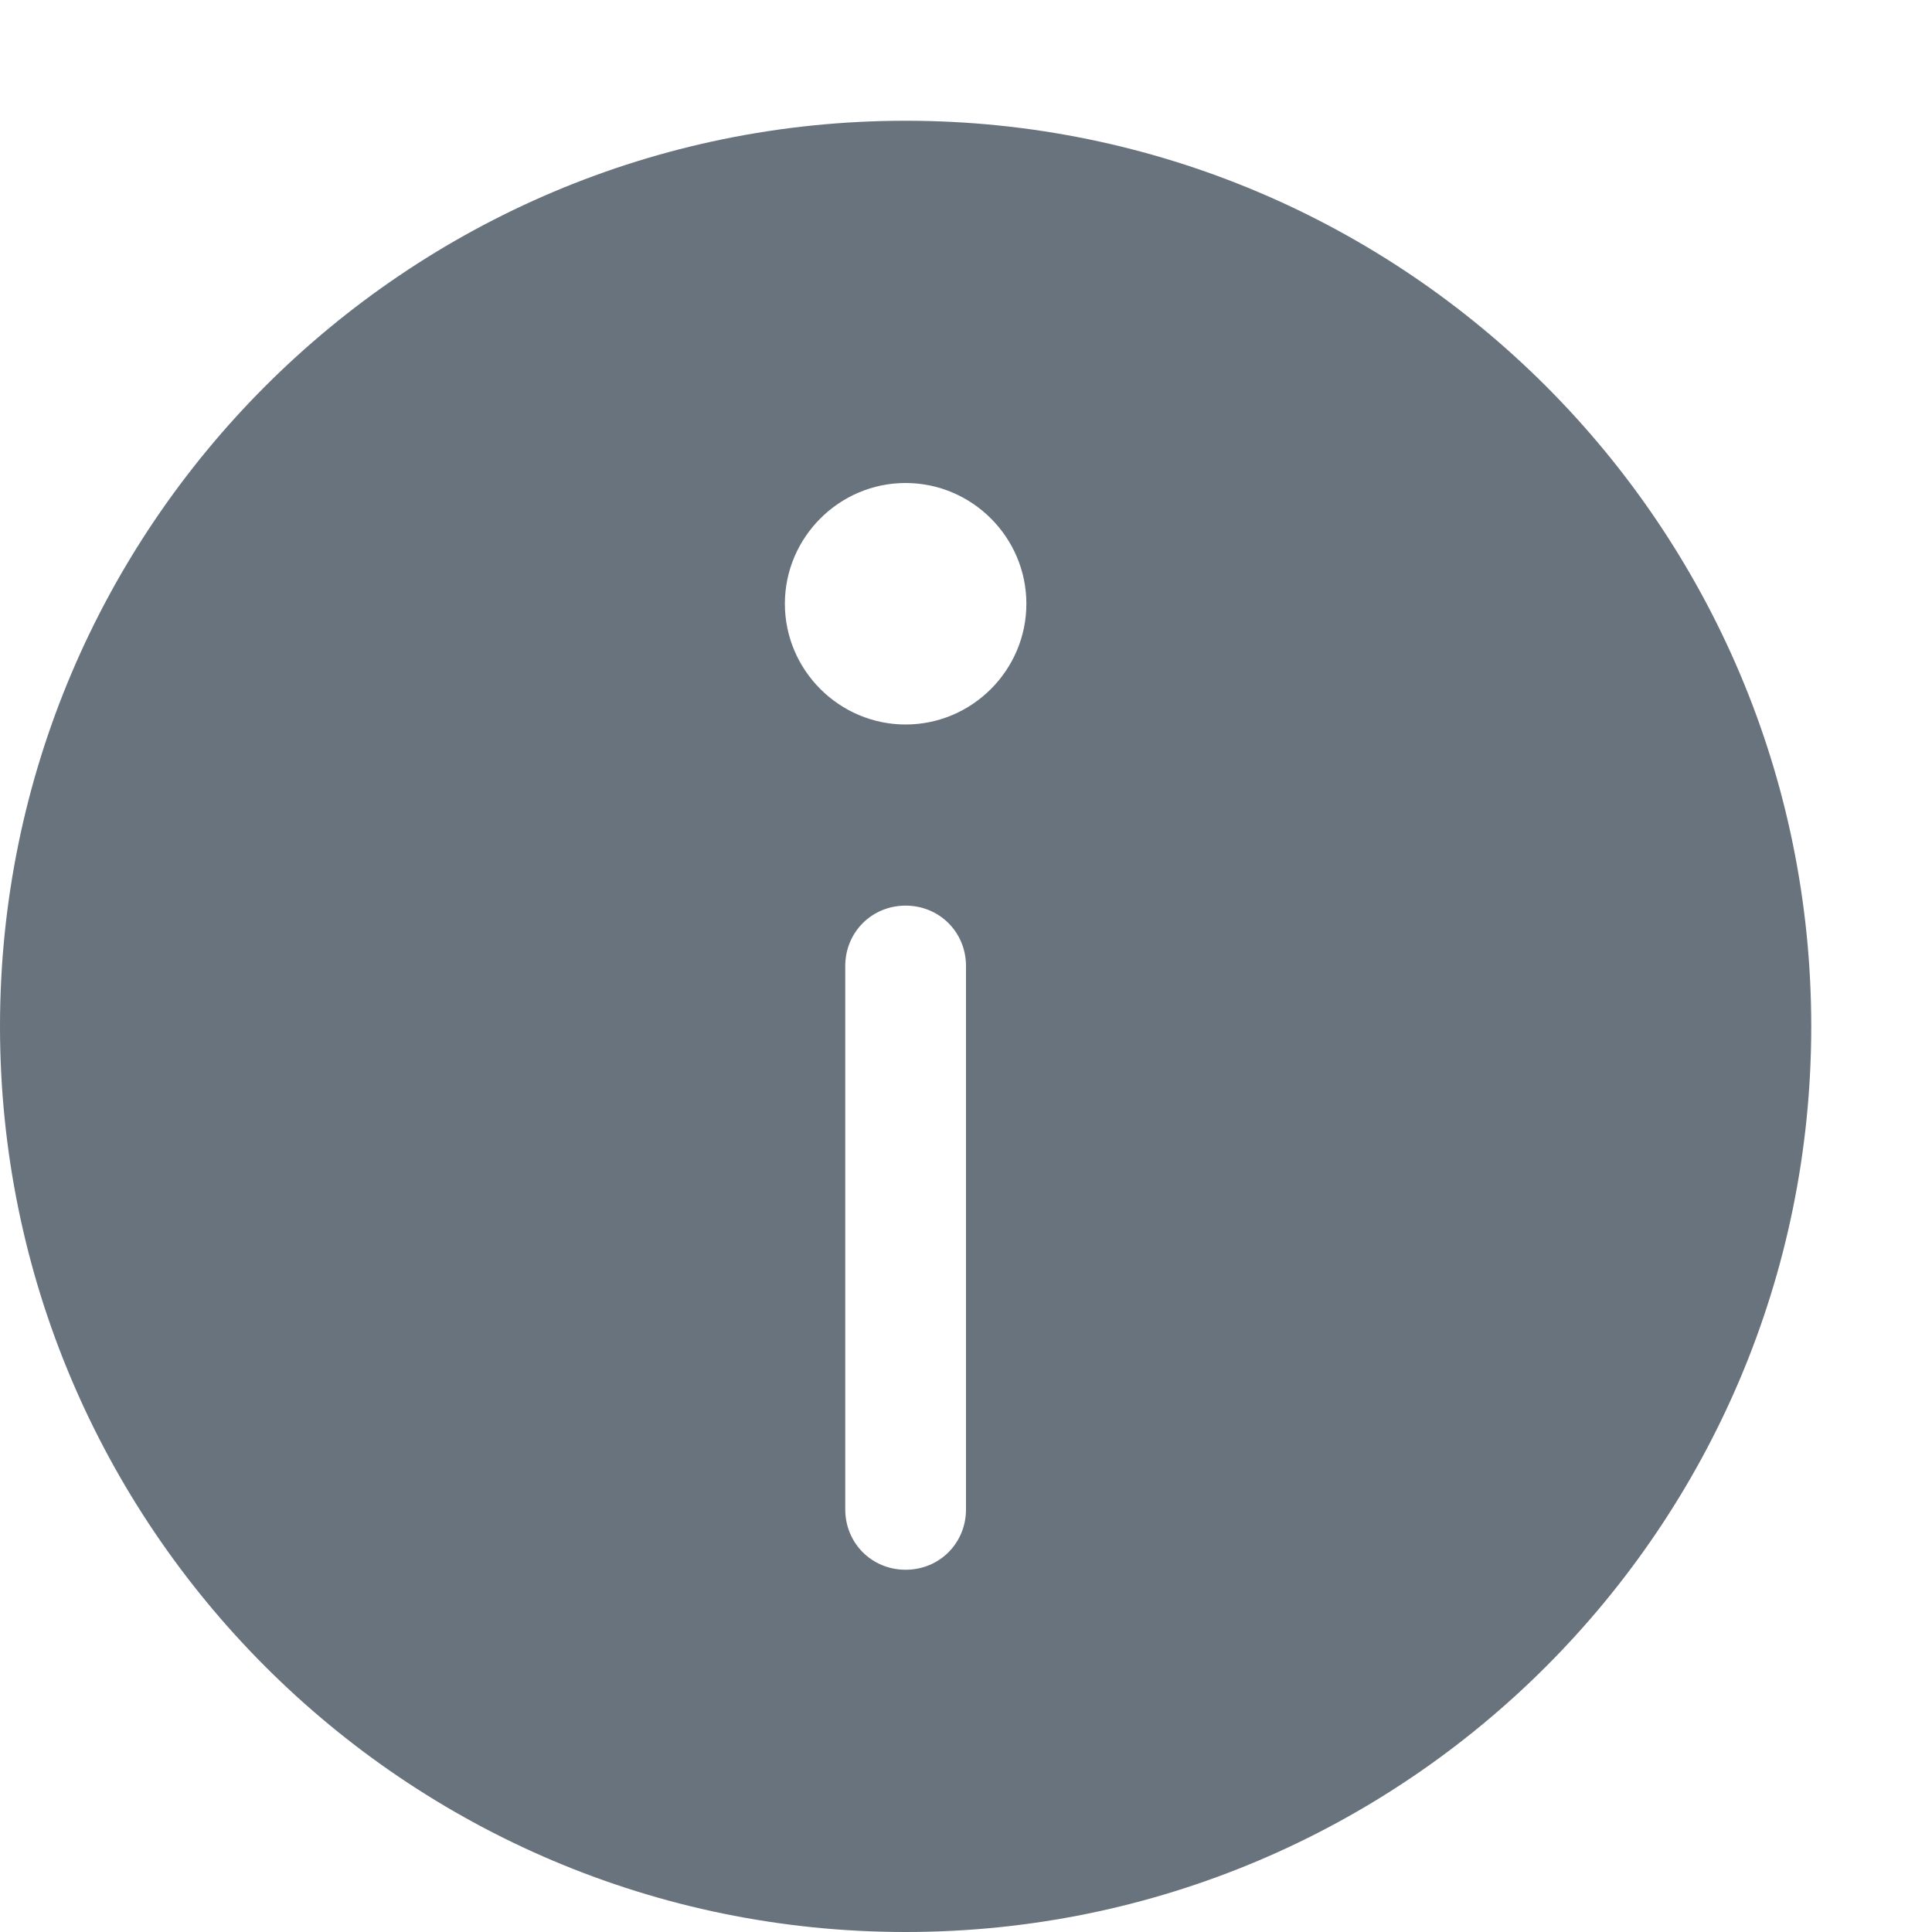
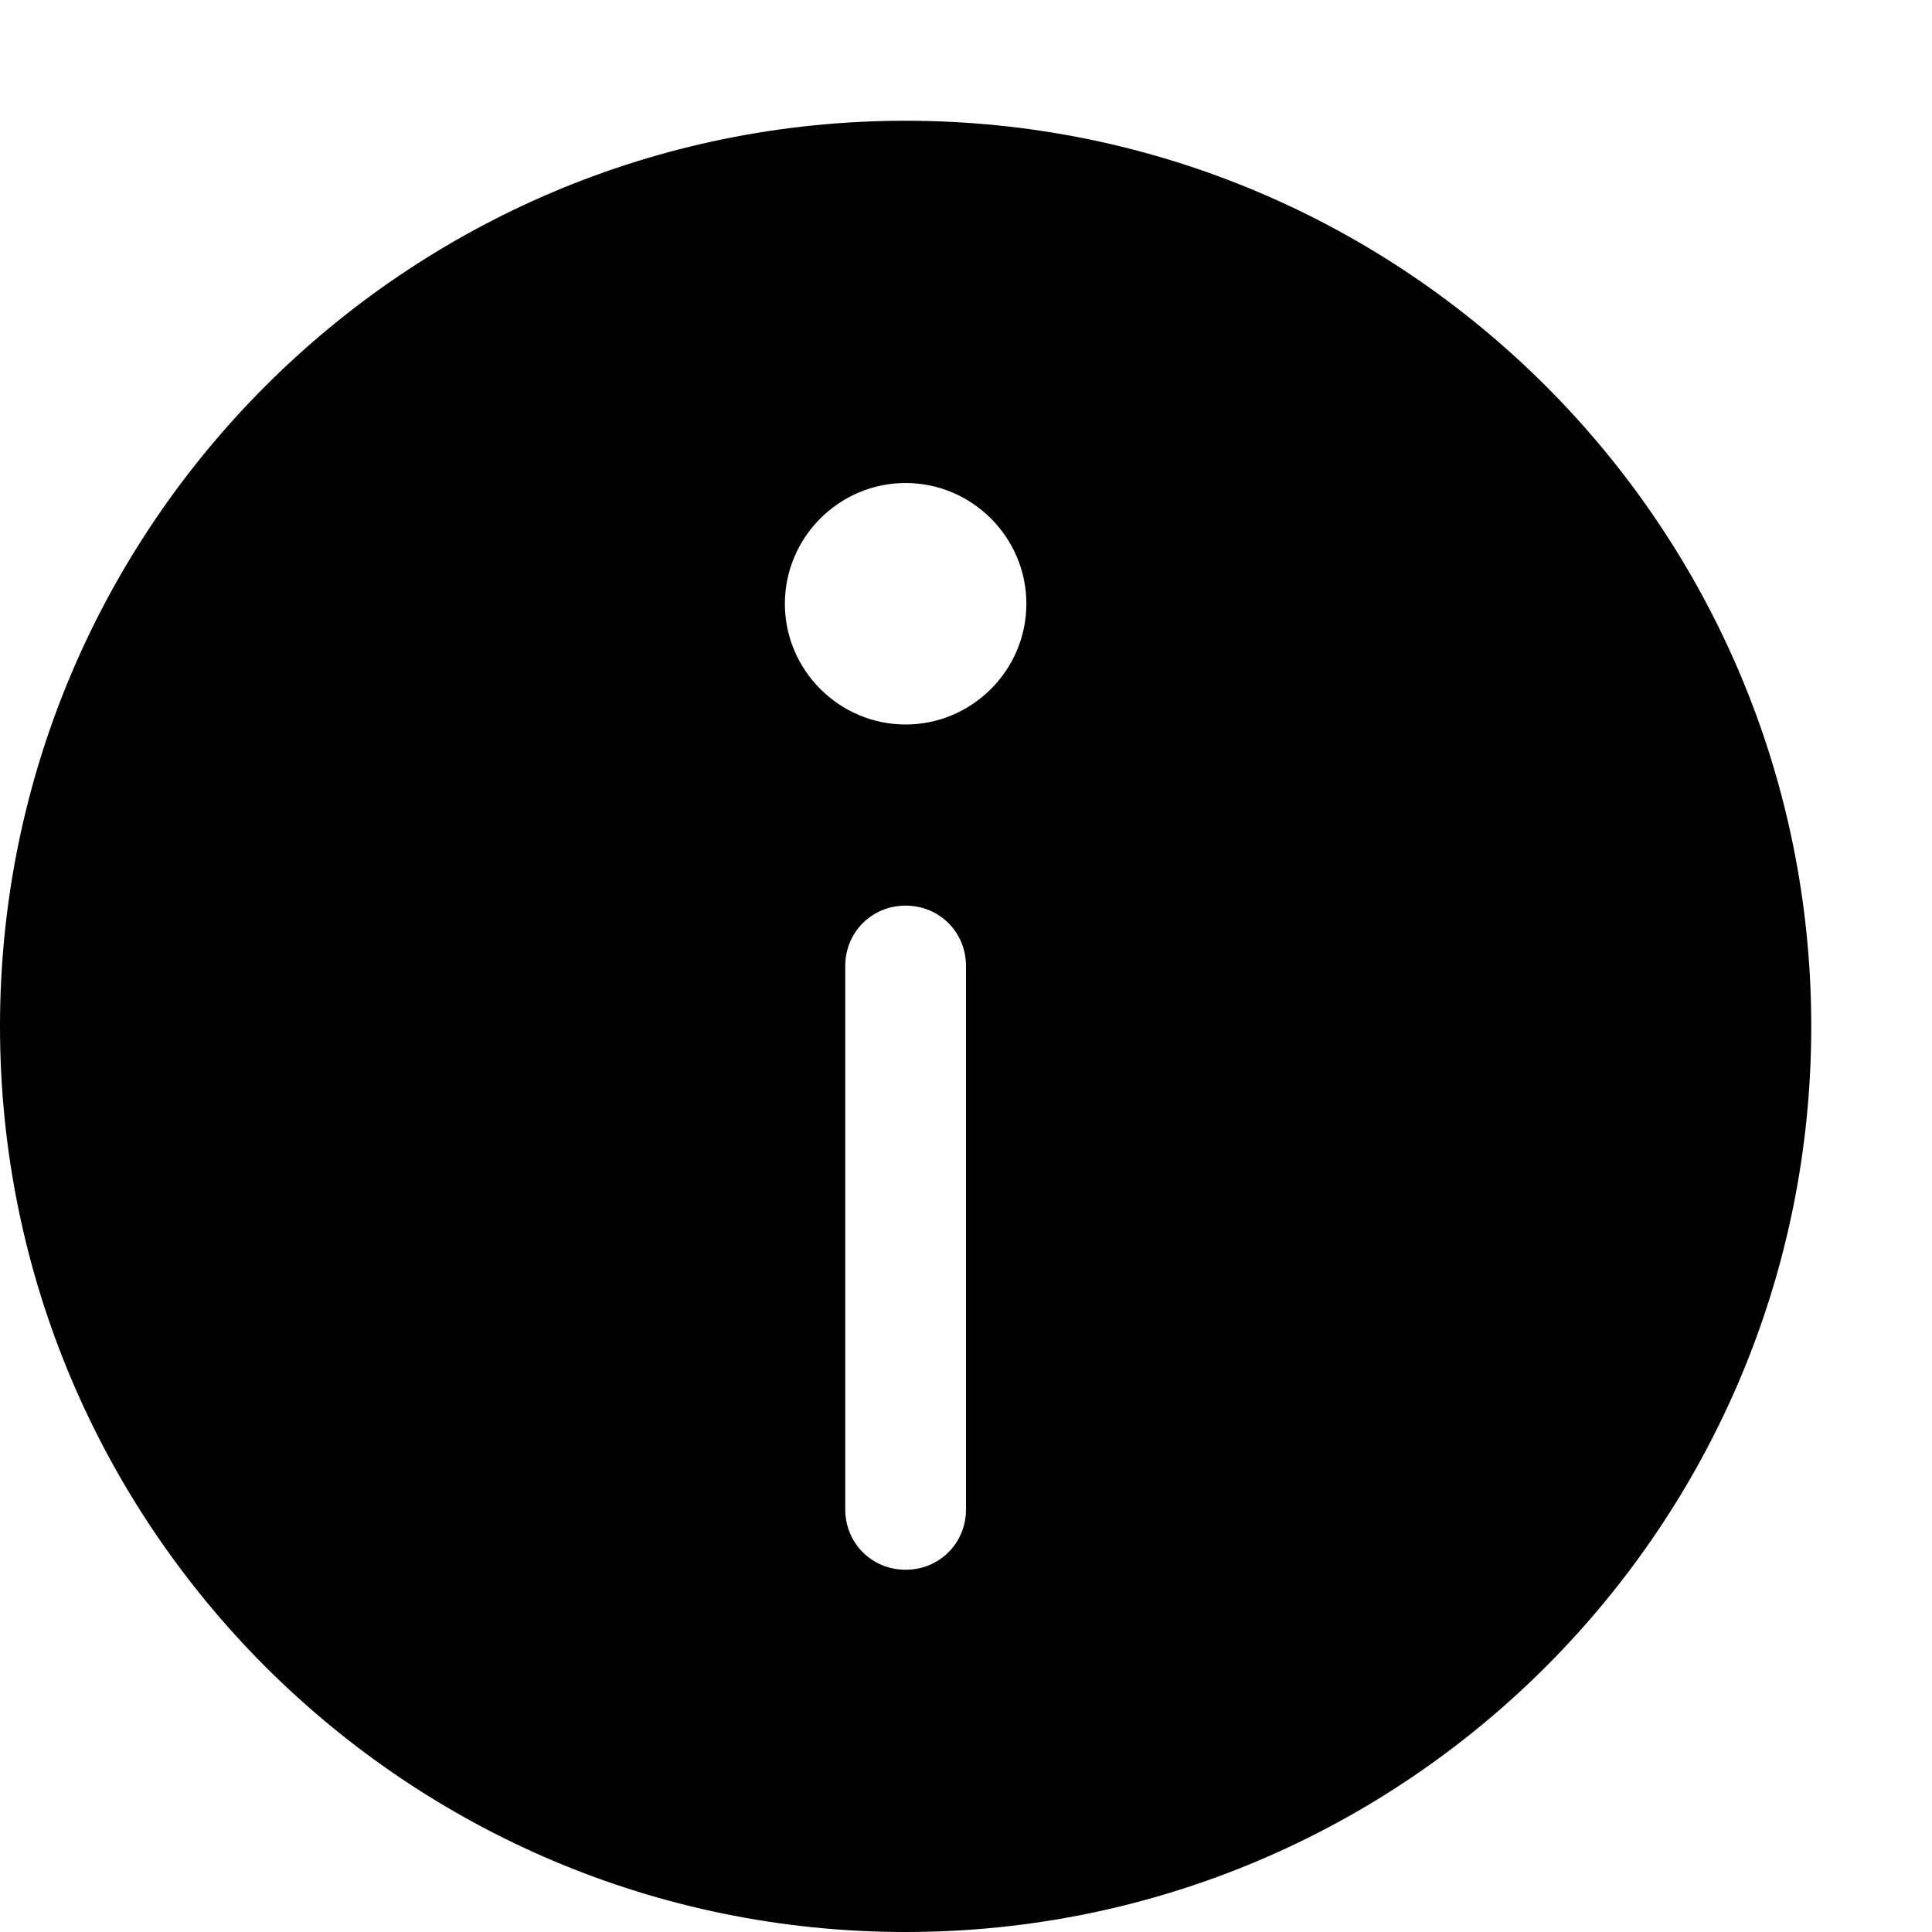
- <svg xmlns="http://www.w3.org/2000/svg" width="16" height="16" viewBox="0 0 16 16" fill="#68737D">
+ <svg xmlns="http://www.w3.org/2000/svg" width="16" height="16" viewBox="0 0 16 16" fill="currentColor">
  <path fill-rule="evenodd" clip-rule="evenodd" d="M7.5 16C3.36 16 0 12.64 0 8.5C0 4.36 3.36 1 7.5 1C11.64 1 15 4.36 15 8.5C15 12.64 11.64 16 7.5 16ZM7 12.5C7 12.78 7.22 13 7.5 13C7.78 13 8 12.78 8 12.5V8C8 7.72 7.78 7.5 7.5 7.5C7.22 7.5 7 7.72 7 8V12.5ZM7.5 4C6.95 4 6.5 4.45 6.5 5C6.5 5.55 6.95 6 7.5 6C8.05 6 8.5 5.55 8.5 5C8.5 4.45 8.05 4 7.5 4Z" />
</svg>
